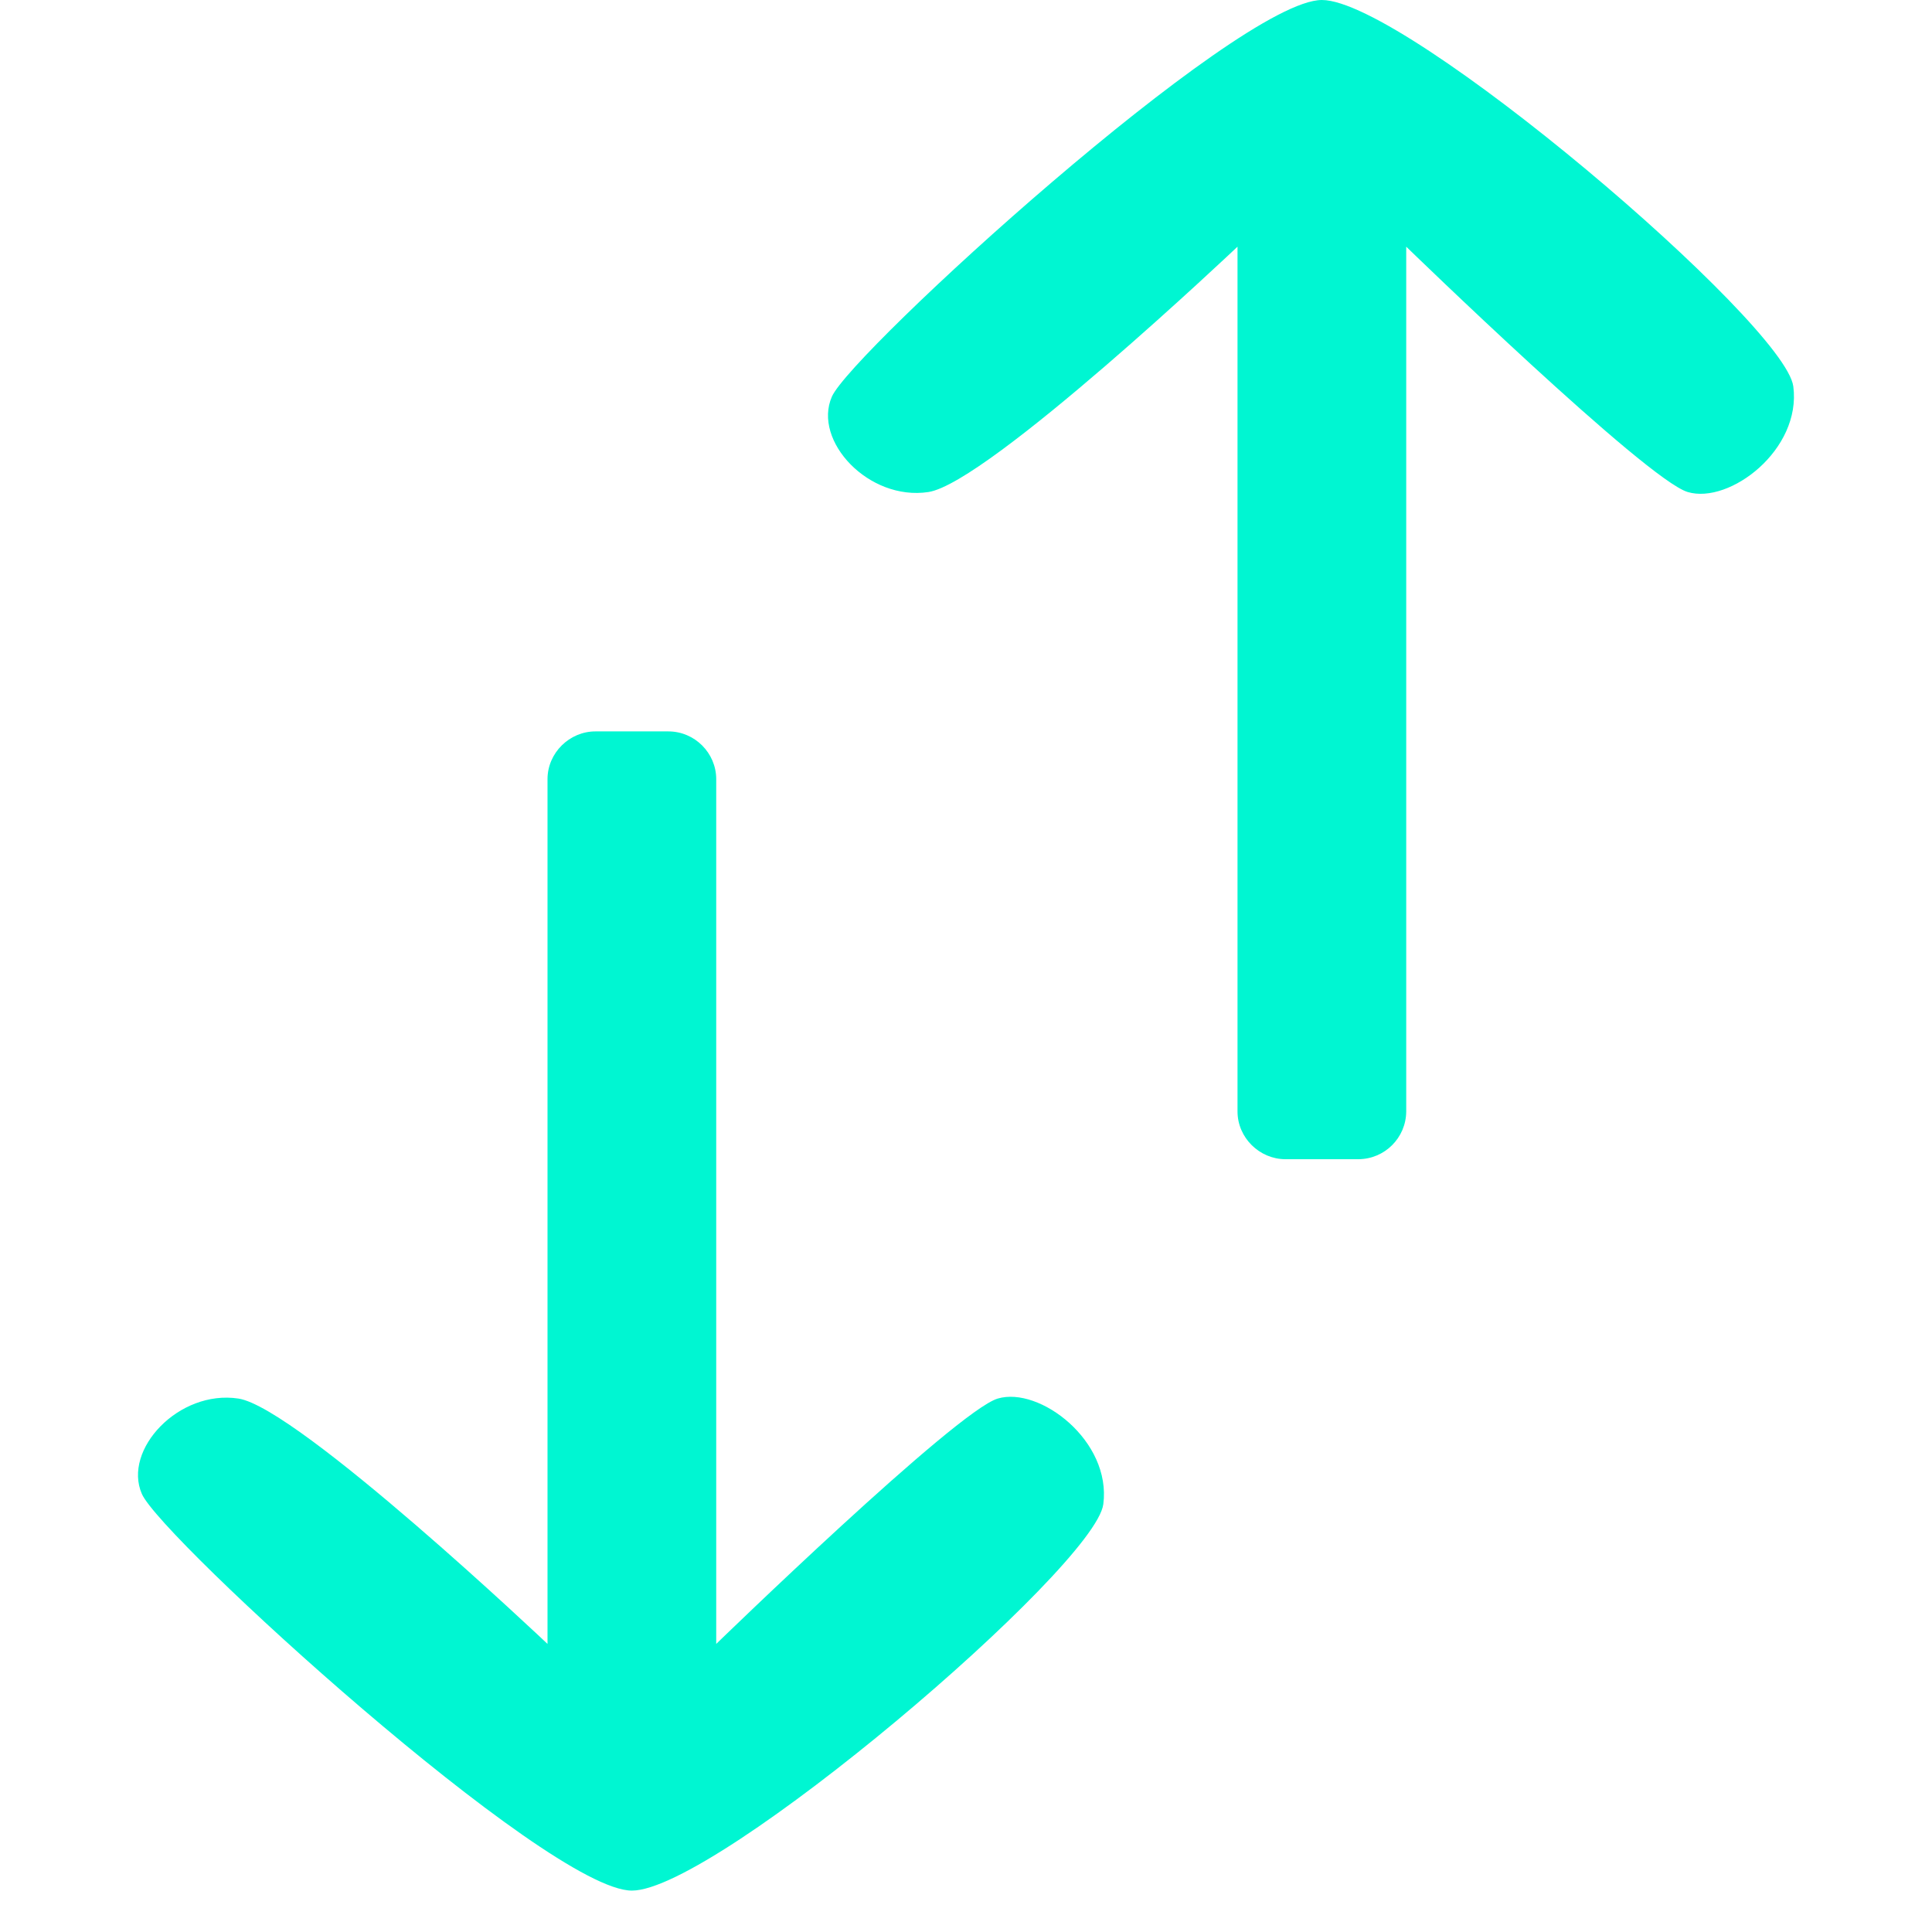
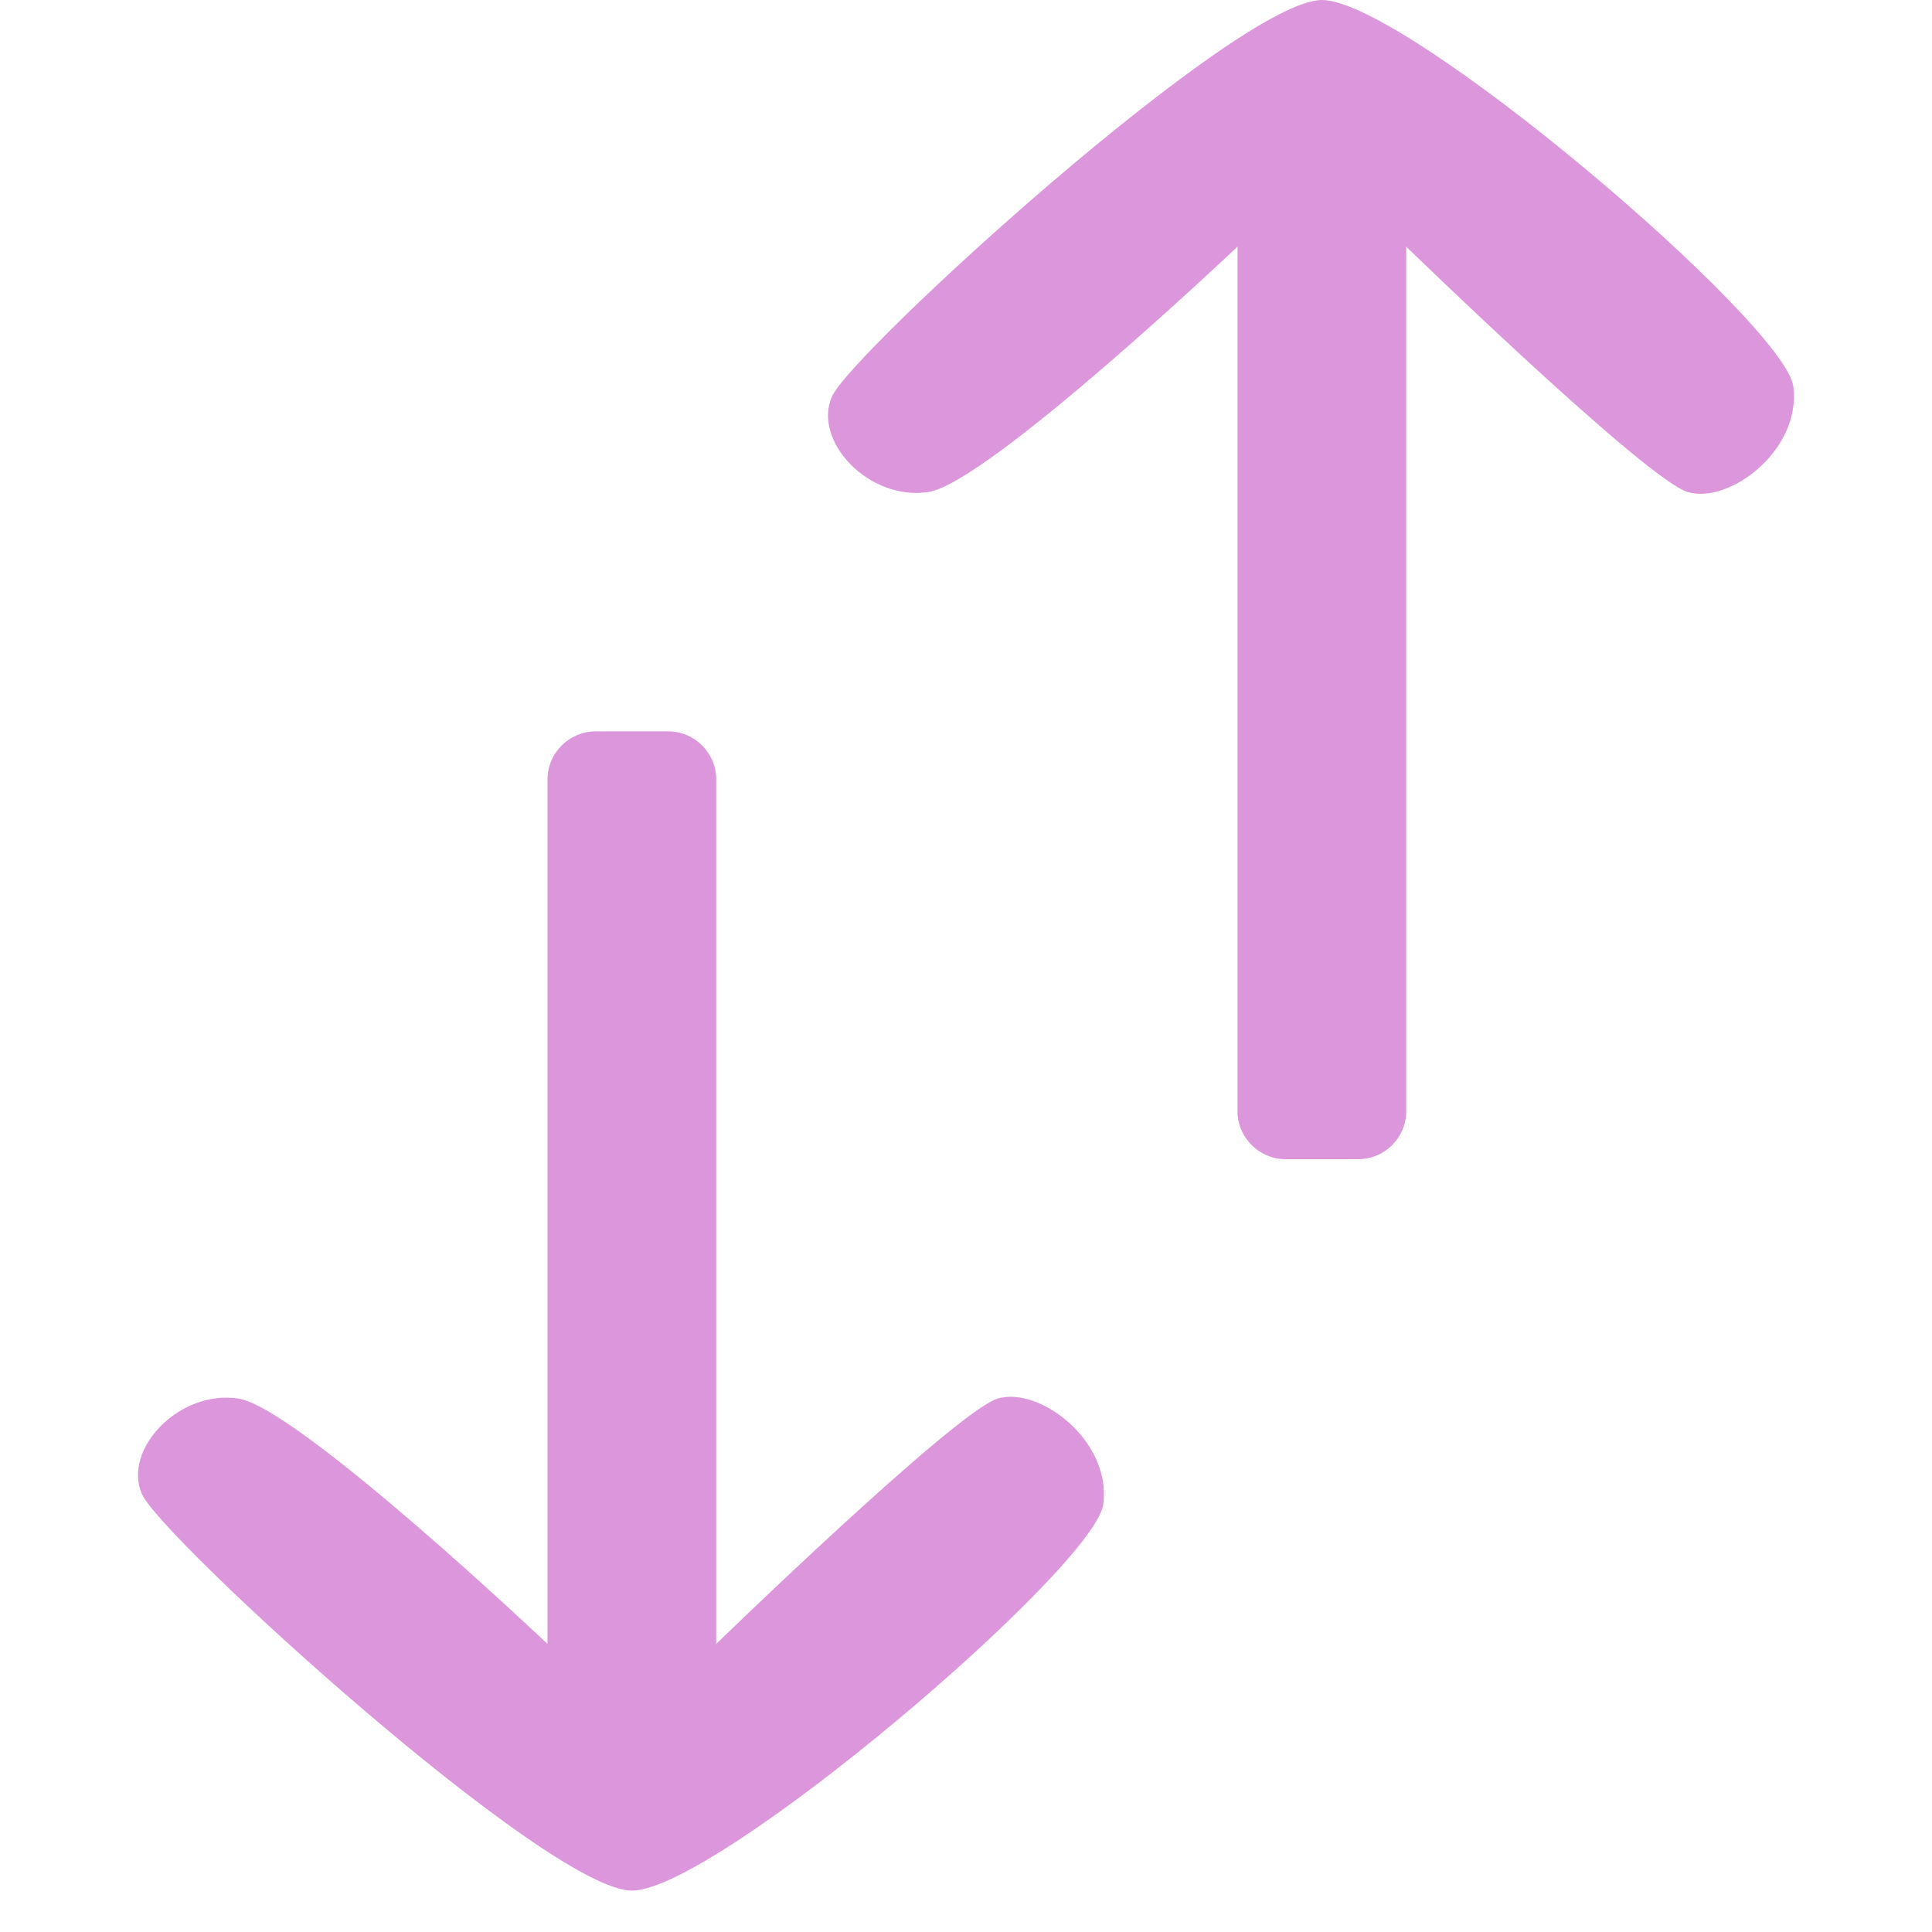
<svg xmlns="http://www.w3.org/2000/svg" width="28" height="28" viewBox="0 0 28 28">
-   <g fill="#00F6D2" fill-rule="evenodd">
+   <g fill="#DC97DC" fill-rule="evenodd">
    <path d="M9.686 10.6c.383 0 .694.314.694.692v12.533s3.476-3.376 4.08-3.556c.606-.18 1.65.613 1.53 1.531-.12.918-5.61 5.6-6.832 5.6-1.223 0-6.823-5.107-7.102-5.749-.28-.641.535-1.513 1.399-1.382s4.48 3.556 4.48 3.556V11.292c0-.382.32-.692.694-.692h1.057zM19.686 16.8a.696.696 0 0 0 .694-.692V3.575s3.476 3.376 4.08 3.556c.606.18 1.65-.613 1.53-1.531-.12-.918-5.61-5.6-6.832-5.6-1.223 0-6.823 5.107-7.102 5.749-.28.641.535 1.513 1.399 1.382s4.48-3.556 4.48-3.556v12.533c0 .382.32.692.694.692h1.057z" />
  </g>
</svg>
